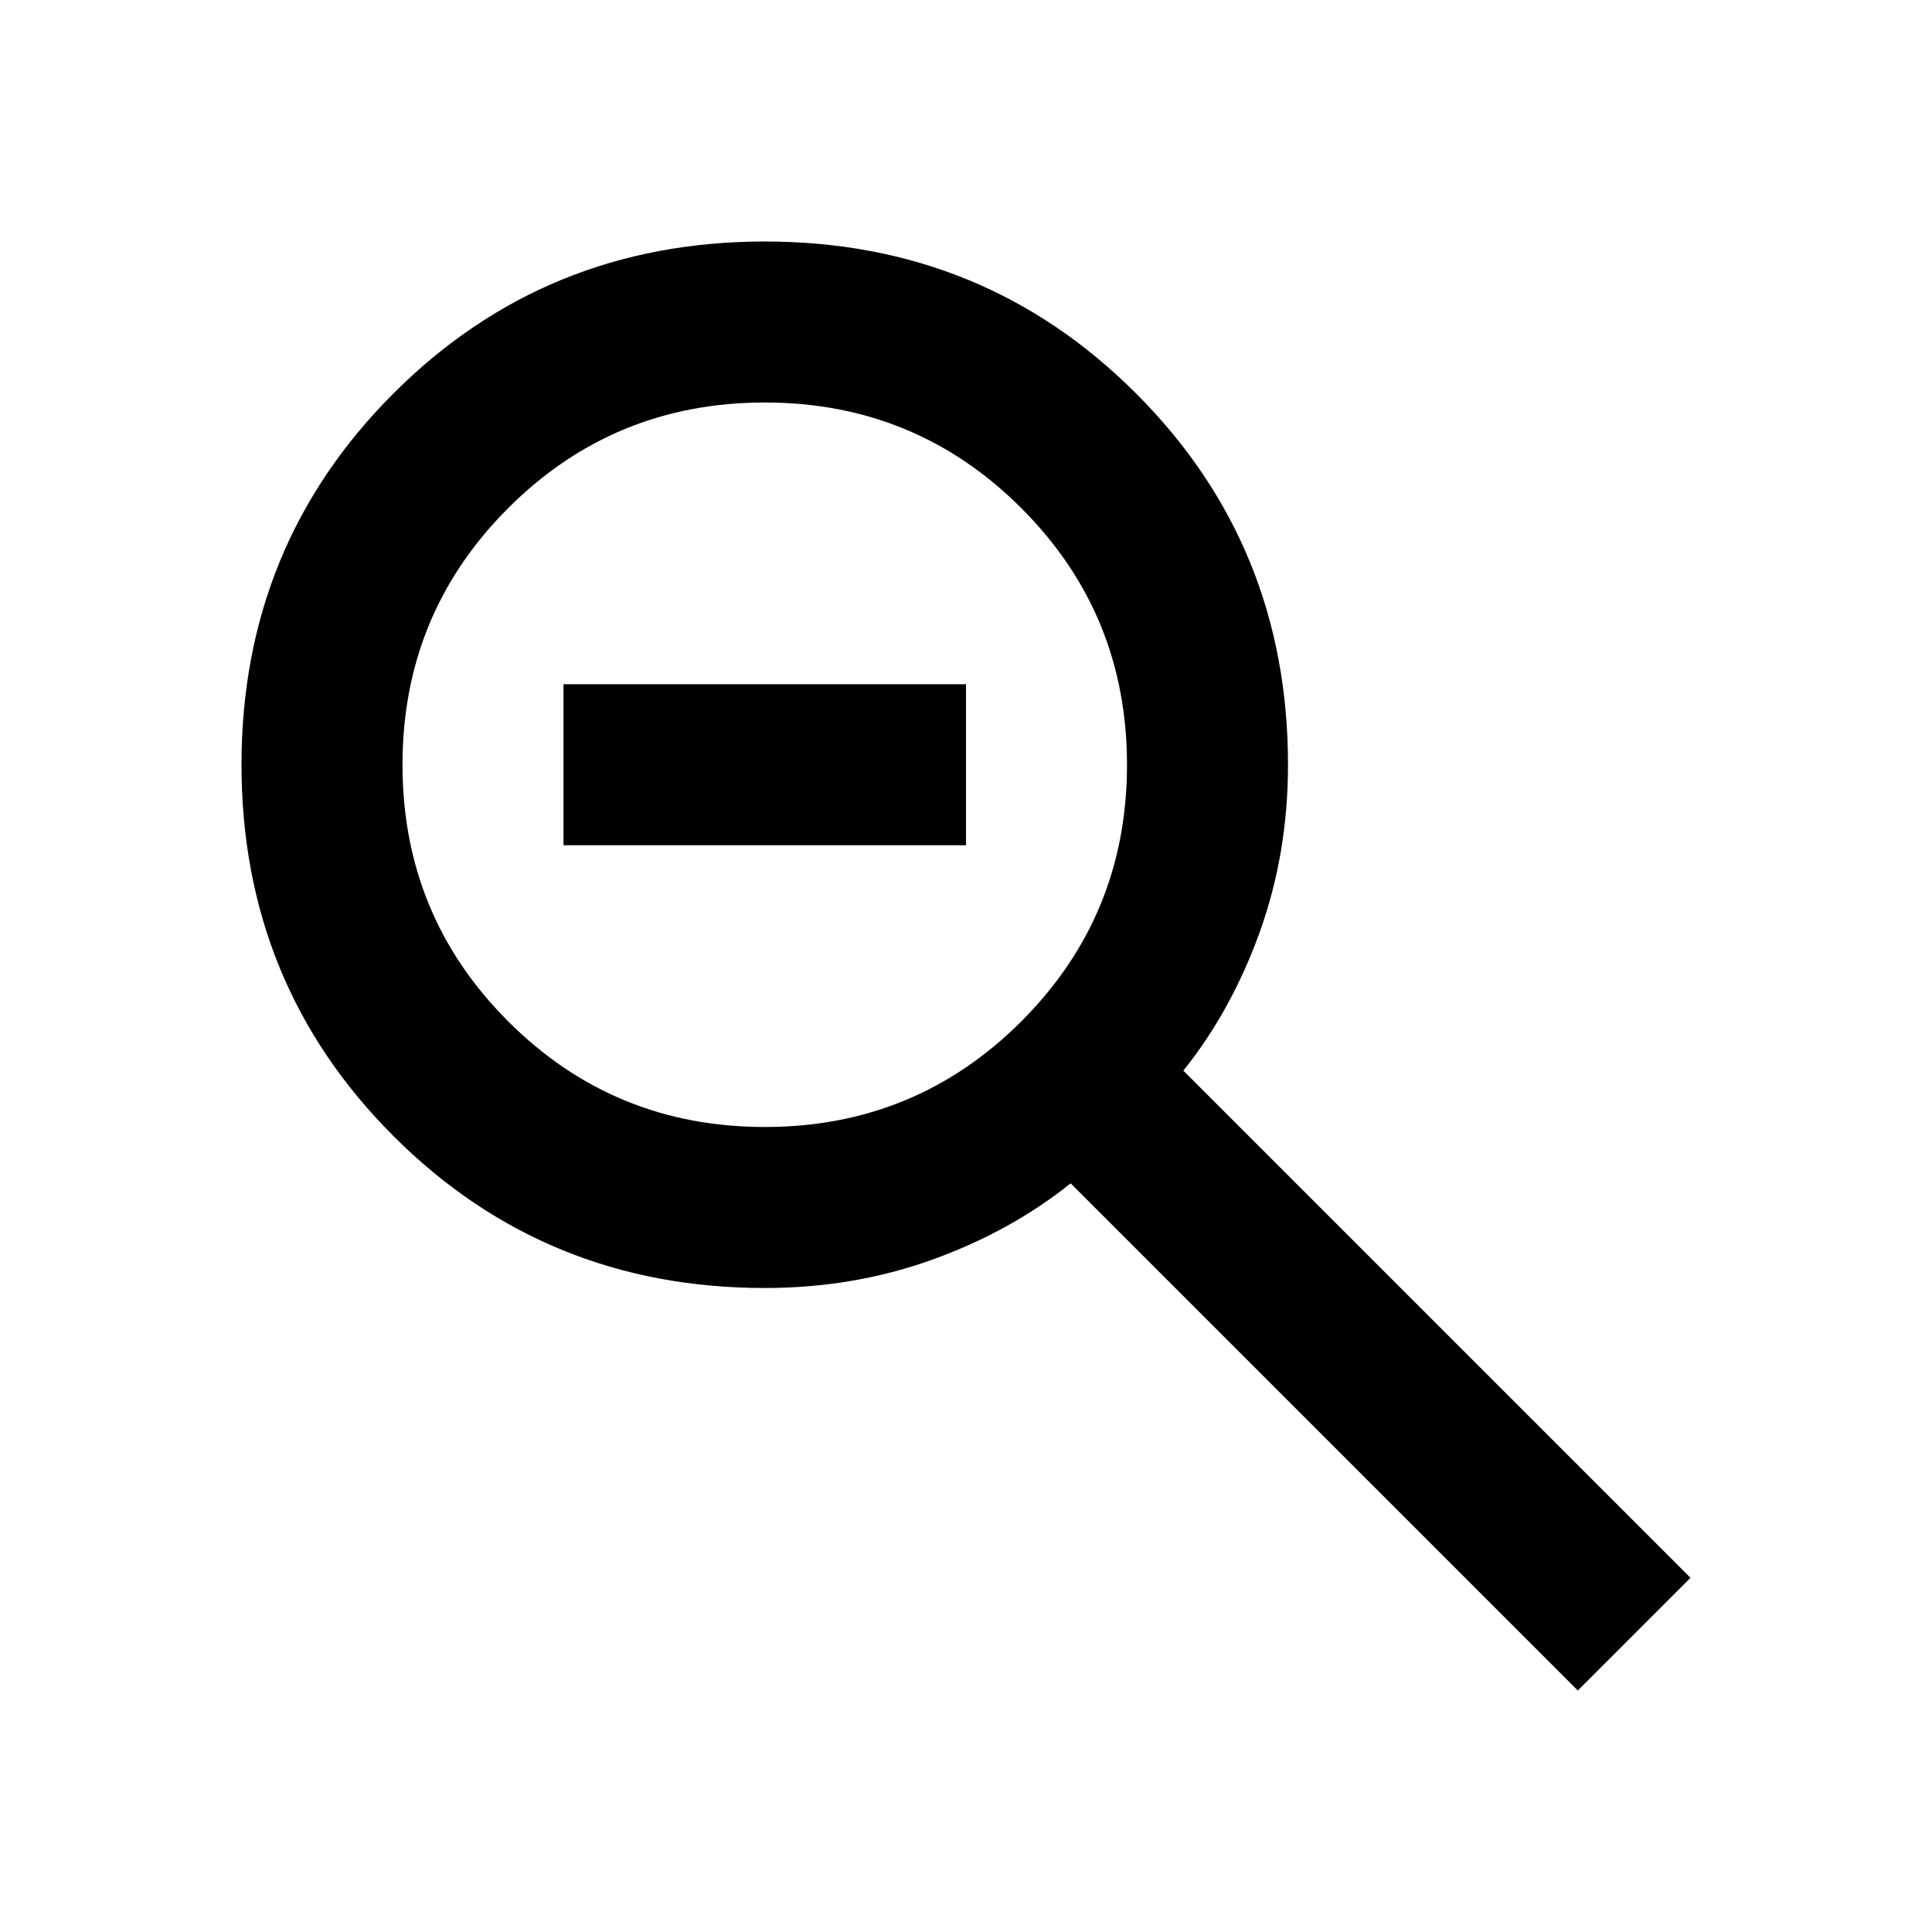
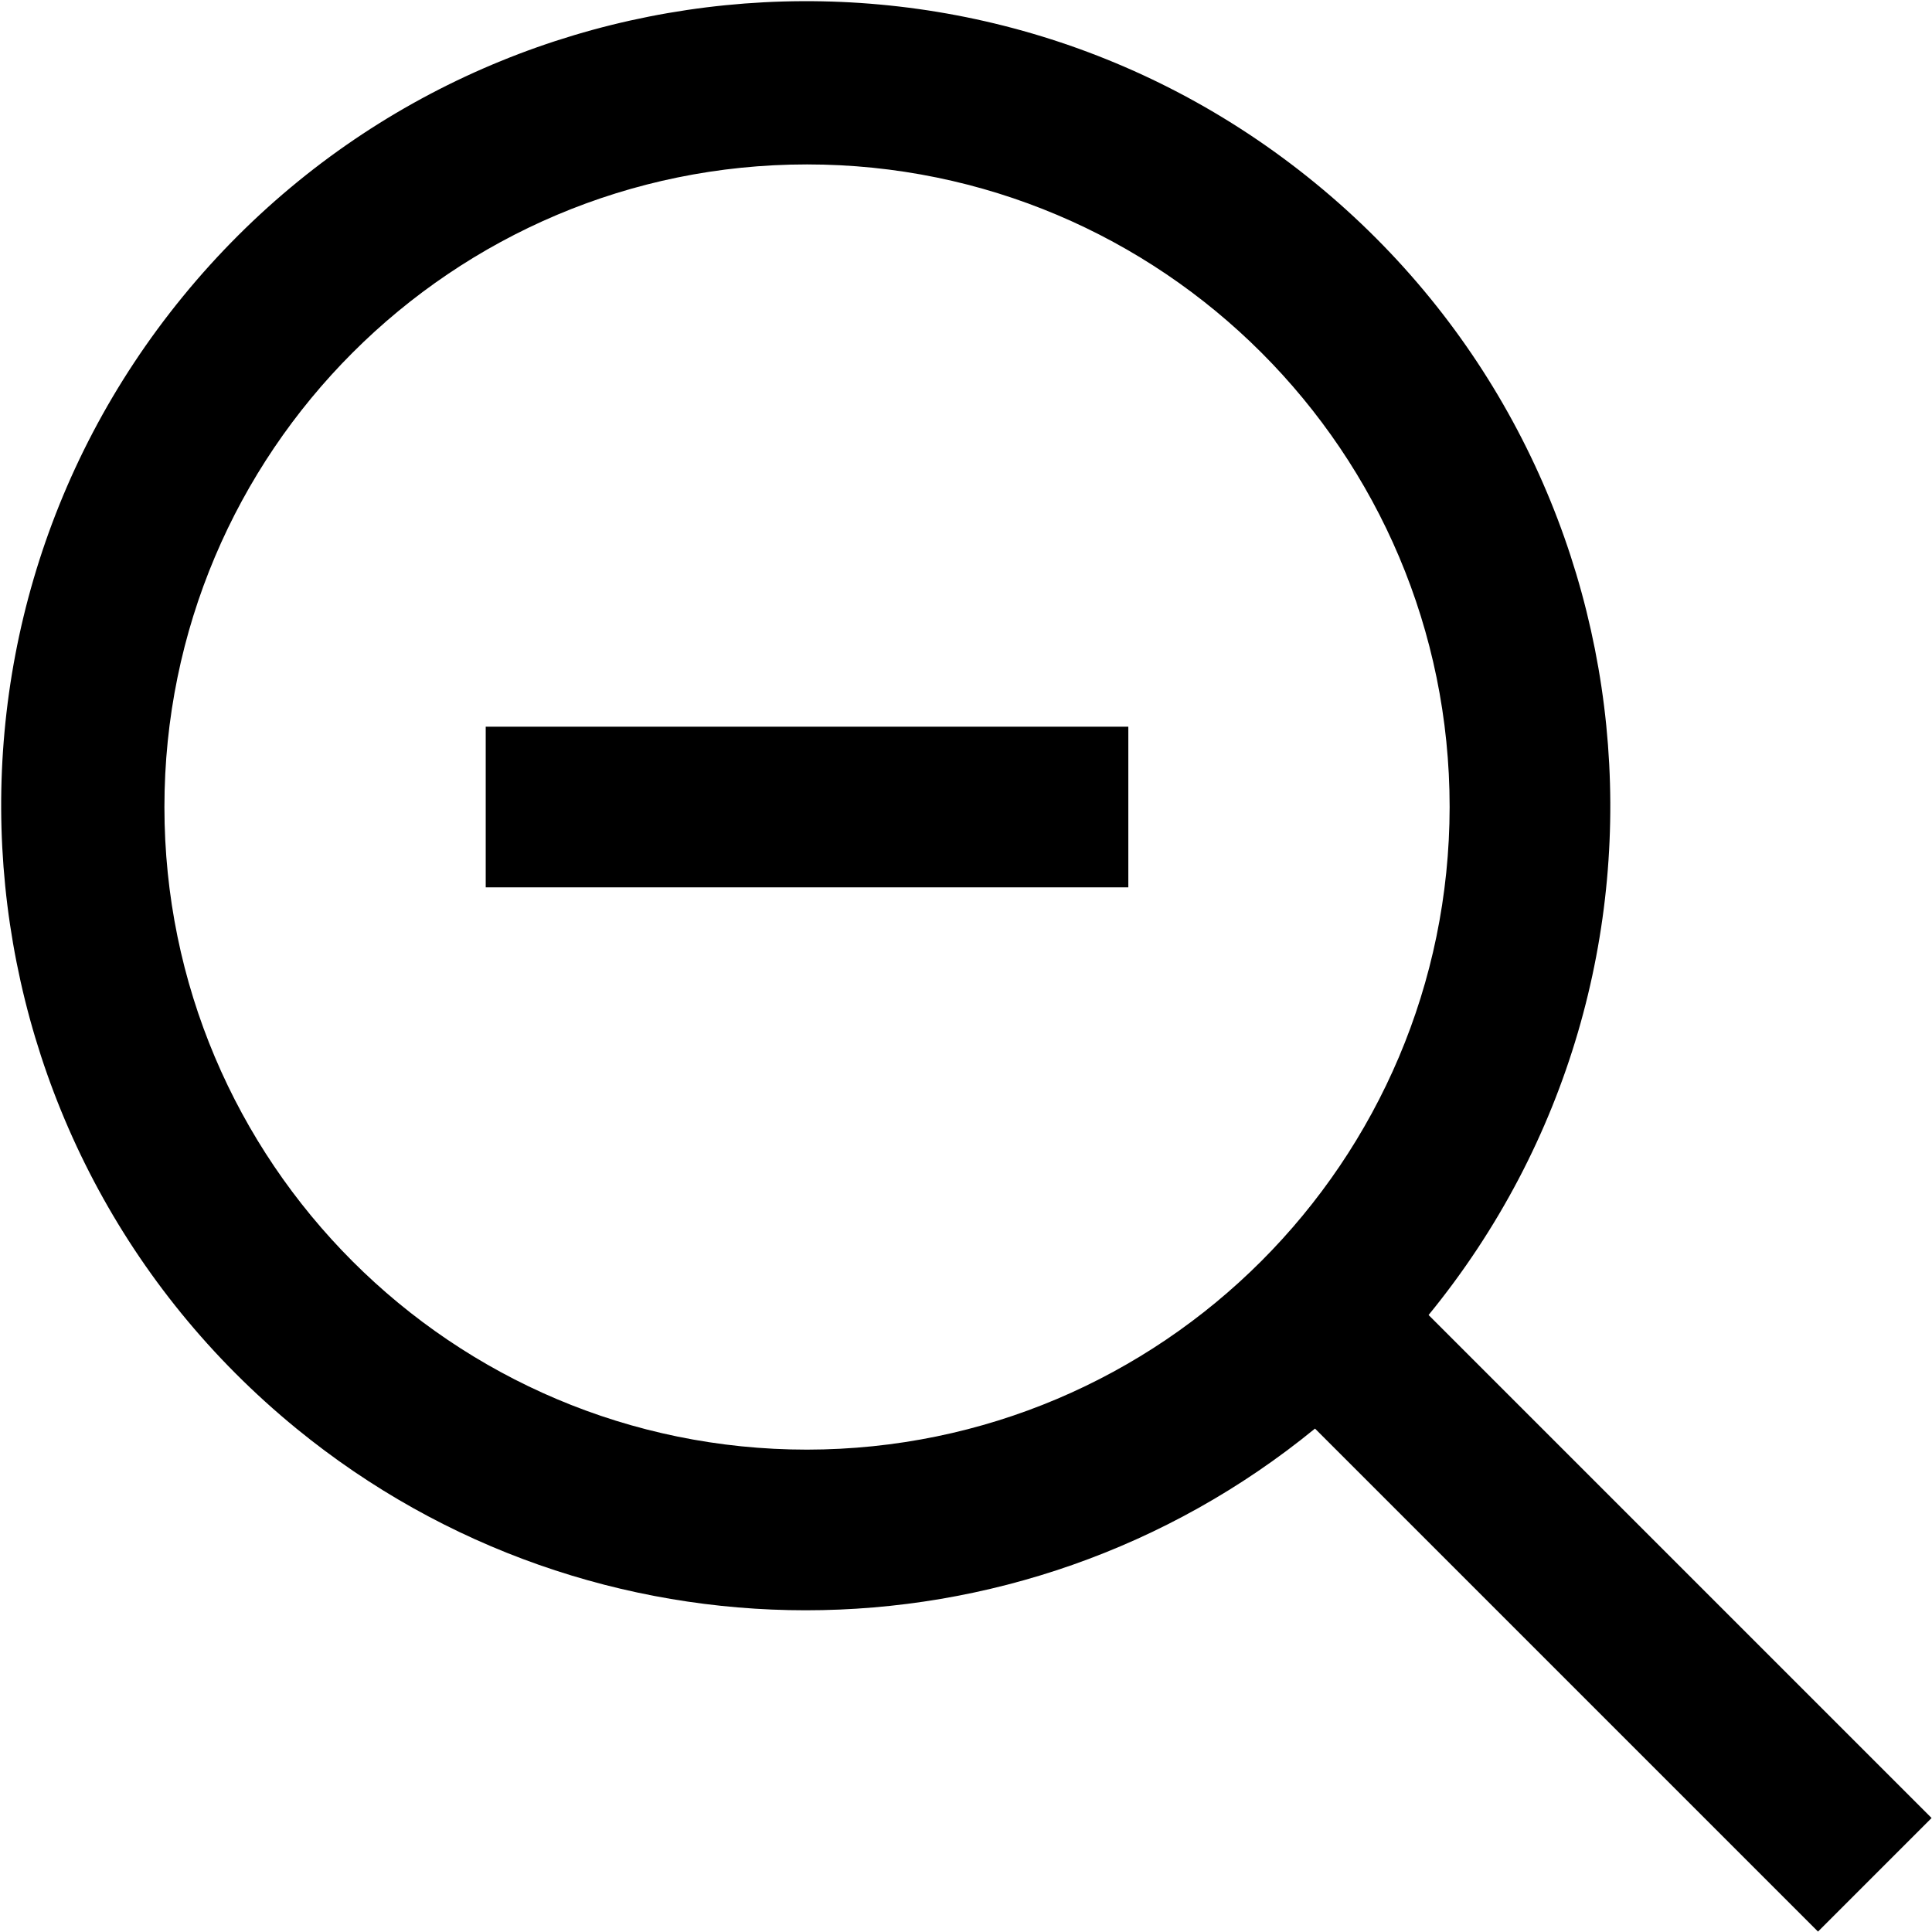
- <svg xmlns="http://www.w3.org/2000/svg" fill="currentColor" height="24px" viewBox="0 -960 960 960" width="24px">
-   <path d="M784-120 532-372q-30 24-69 38t-83 14q-109 0-184.5-75.5T120-580q0-109 75.5-184.5T380-840q109 0 184.5 75.5T640-580q0 44-14 83t-38 69l252 252-56 56ZM380-400q75 0 127.5-52.5T560-580q0-75-52.5-127.5T380-760q-75 0-127.5 52.5T200-580q0 75 52.5 127.5T380-400ZM280-540v-80h200v80H280Z" />
+ <svg xmlns="http://www.w3.org/2000/svg" version="1.1" id="Capa_1" x="0px" y="0px" viewBox="0 0 512 512" style="enable-background:new 0 0 512 512;" xml:space="preserve" width="20" height="20" fill="currentColor">
+   <g id="_01_align_center">
+     <path d="M511.89,481.79l-133.3-133.3c74.537-91.16,61.06-225.485-30.1-300.021s-225.485-61.06-300.021,30.1   s-61.06,225.485,30.1,300.021c78.521,64.202,191.401,64.202,269.921,0l133.3,133.3L511.89,481.79z M213.87,384.167   c-94.053,0-170.297-76.245-170.297-170.297S119.817,43.573,213.87,43.573s170.297,76.245,170.297,170.297   C384.062,307.879,307.879,384.062,213.87,384.167z" />
+     <rect x="128.721" y="192.583" width="170.297" height="42.574" />
+   </g>
</svg>
